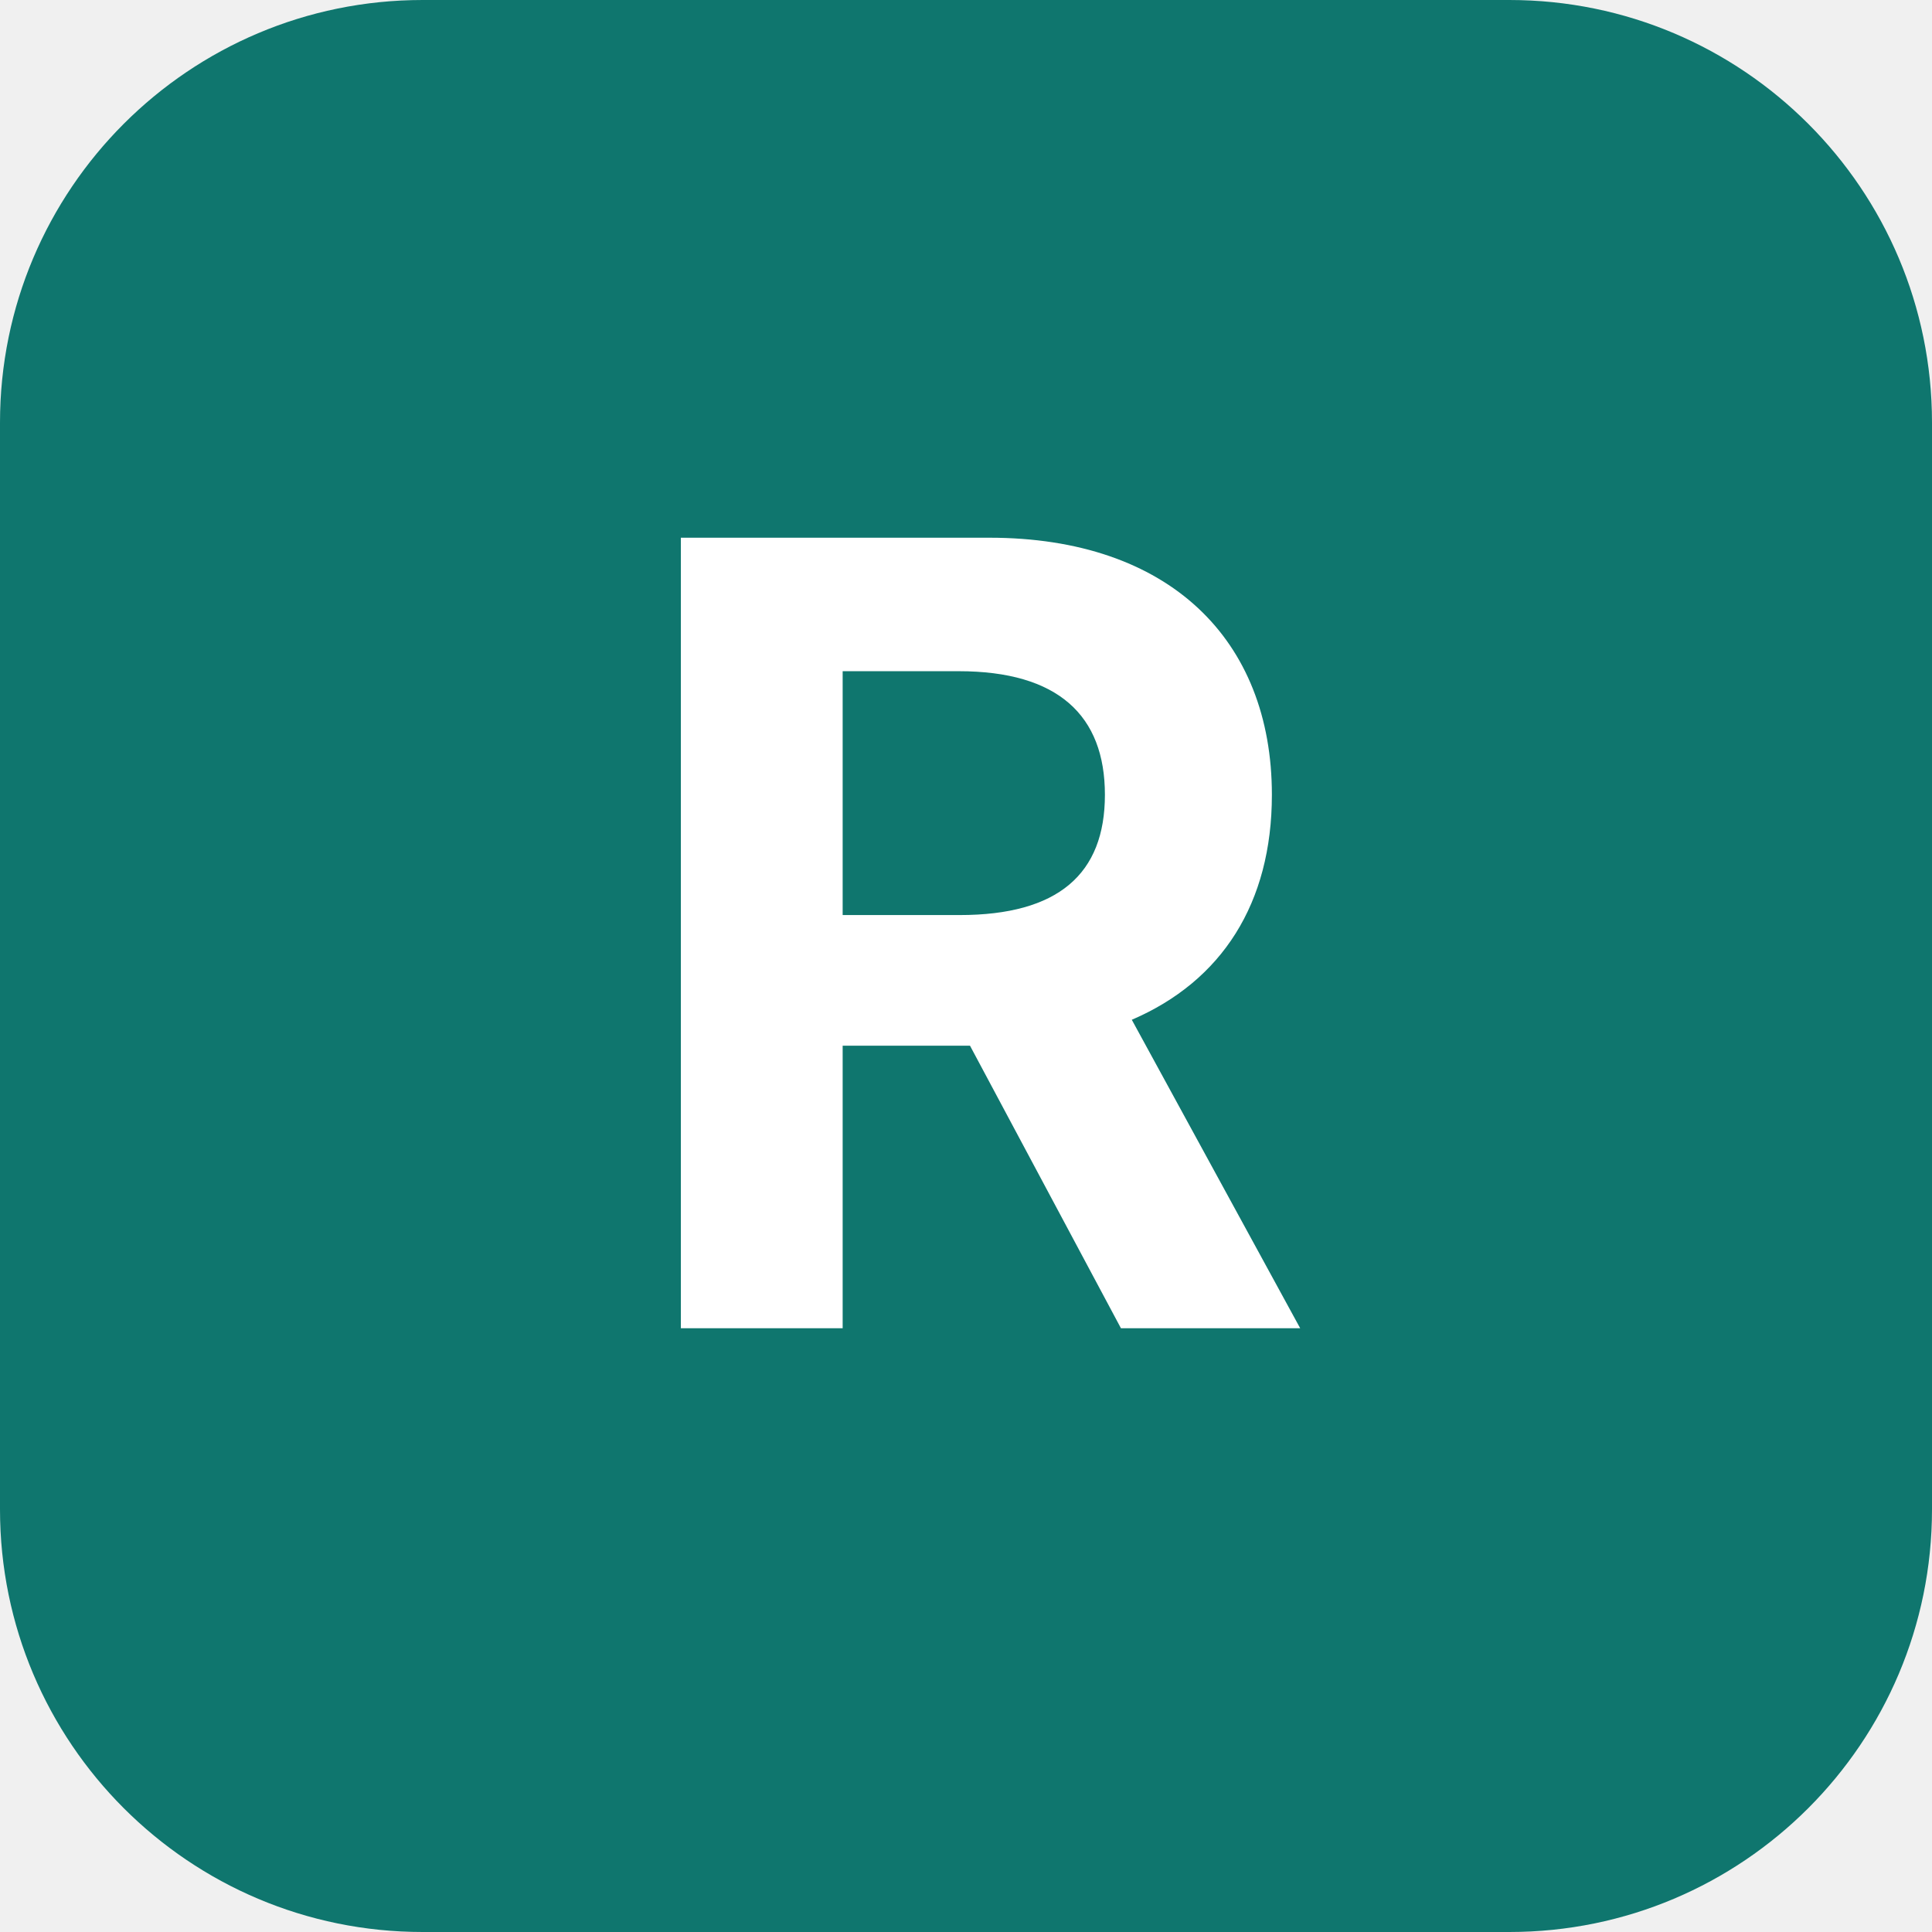
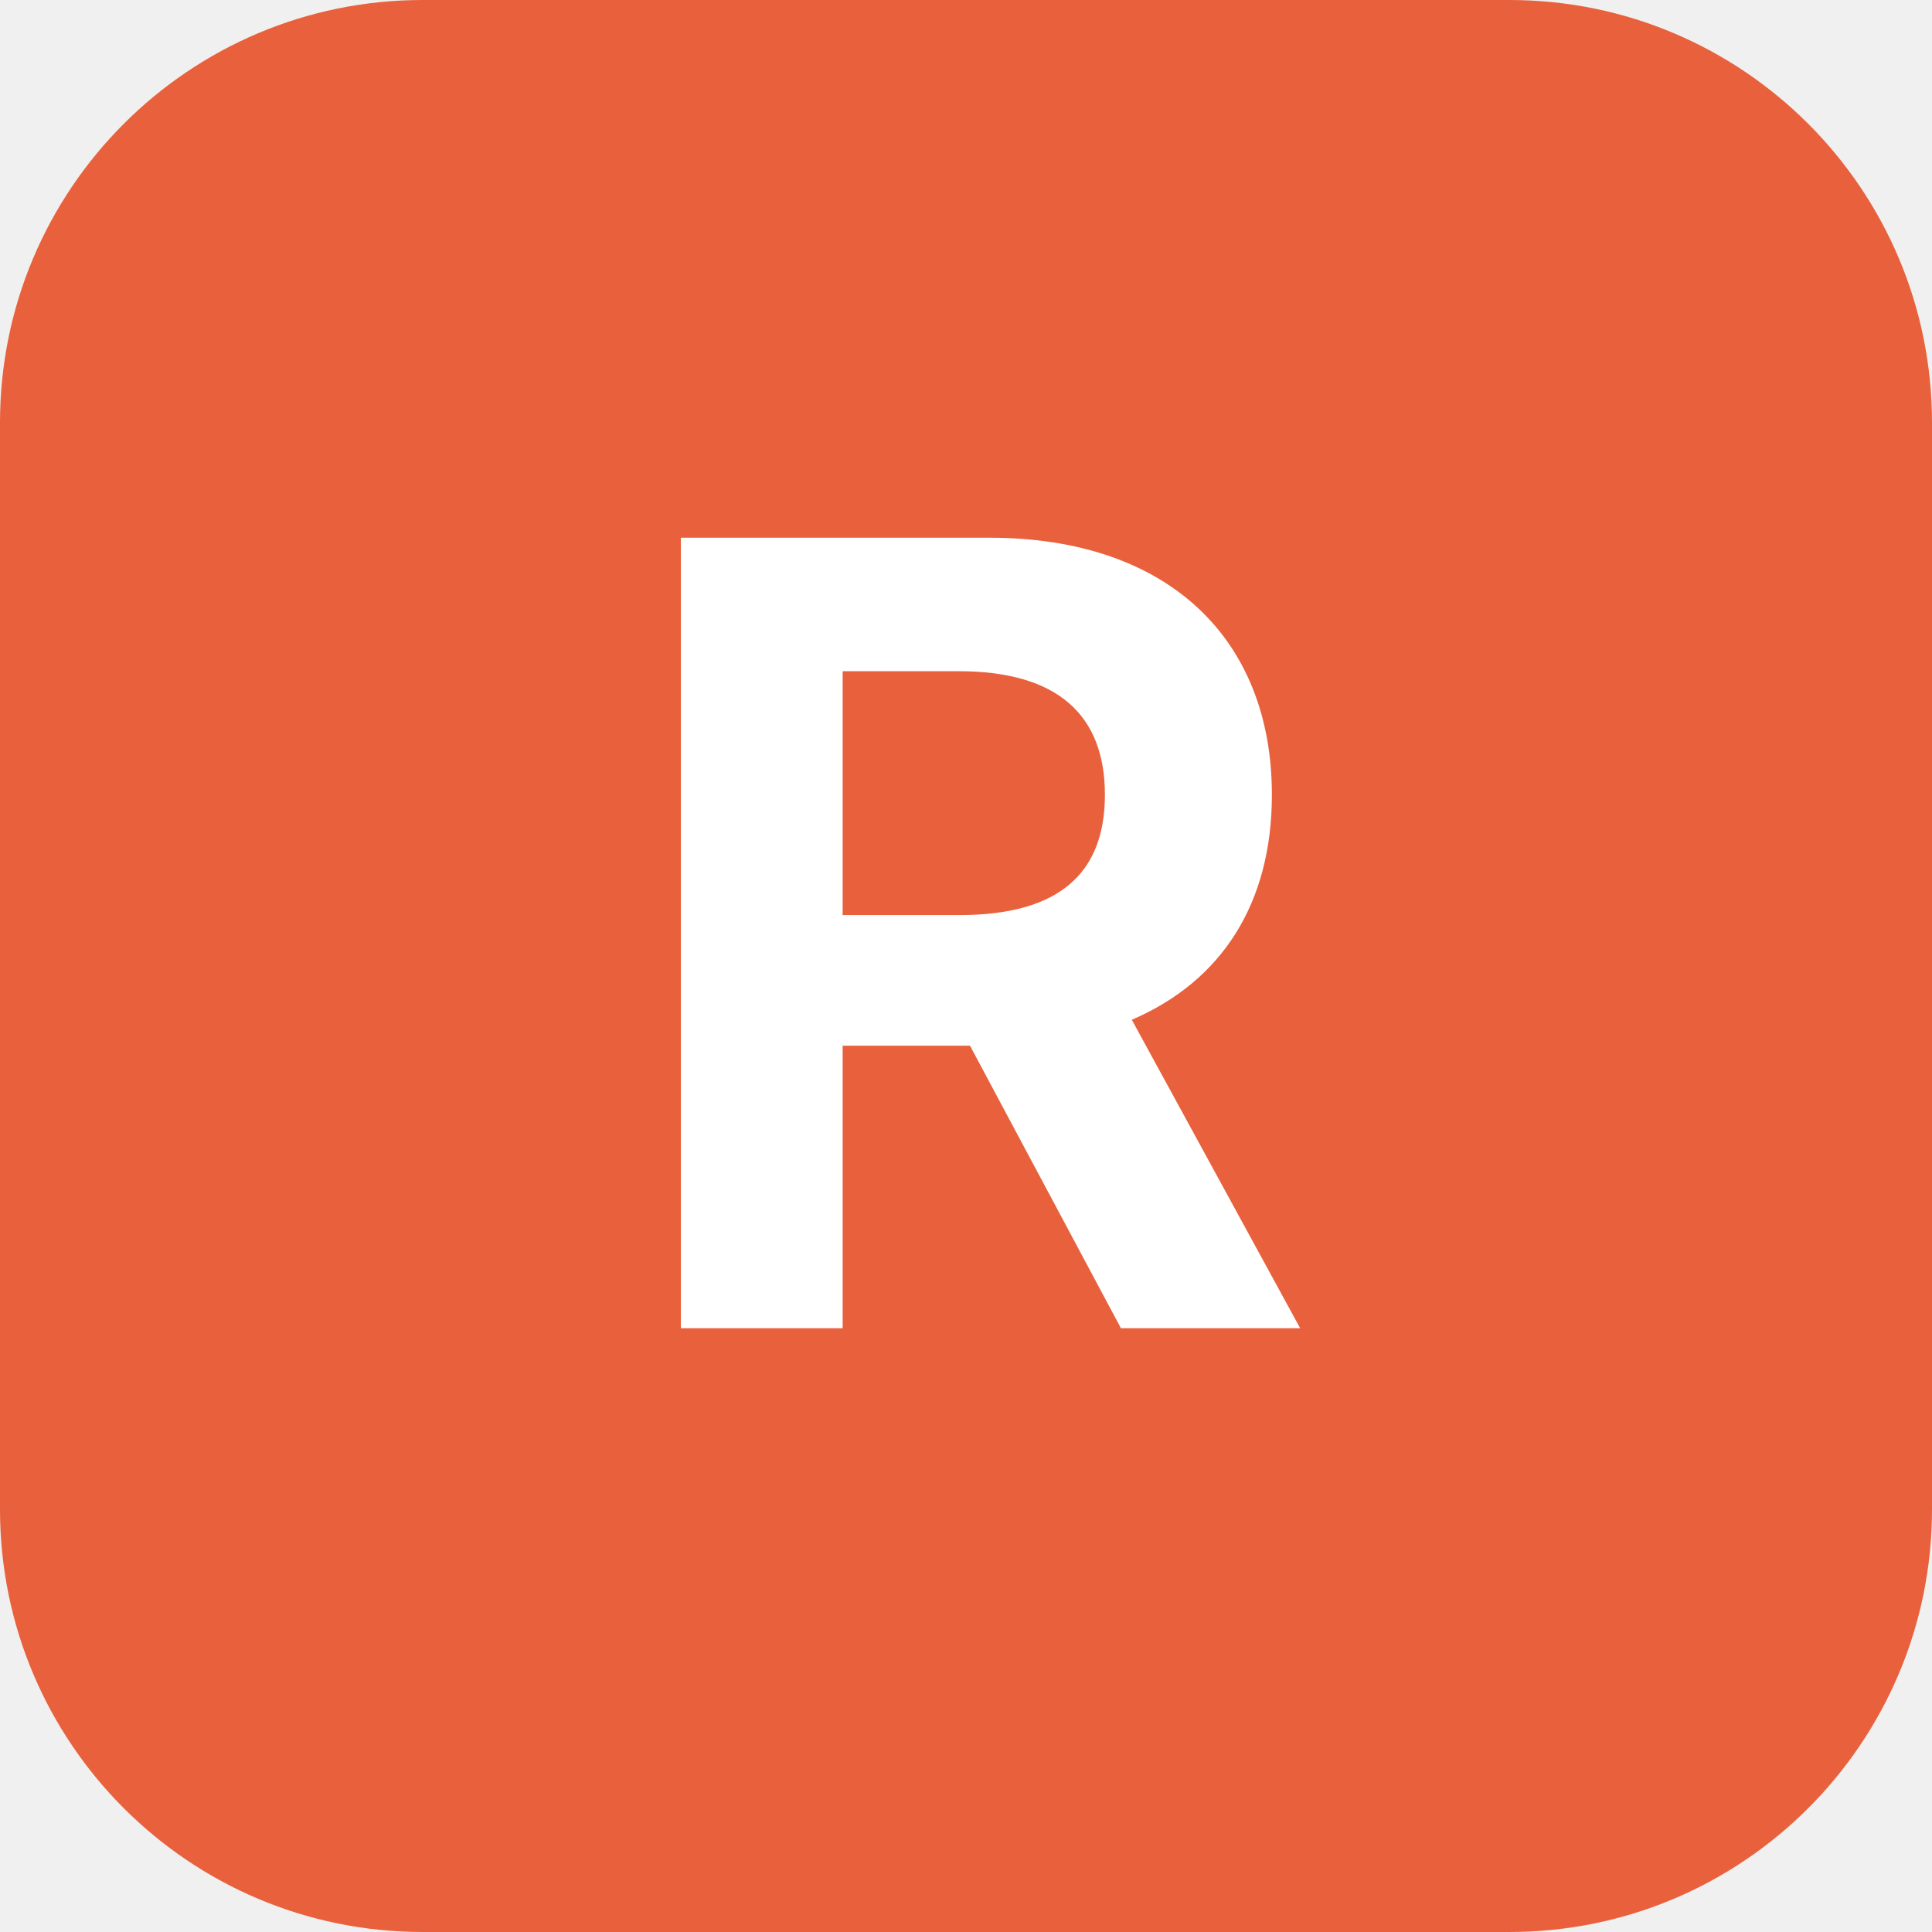
<svg xmlns="http://www.w3.org/2000/svg" viewBox="0 0 64 64" fill="none">
-   <rect width="64" height="64" rx="14" fill="#0F766E" />
-   <text x="32" y="44" text-anchor="middle" font-family="system-ui, -apple-system, Segoe UI, sans-serif" font-size="36" font-weight="700" fill="#FFFFFF">R</text>
+   <rect width="64" height="64" rx="14" fill="#E8613C" />
+   <text x="32" y="44" text-anchor="middle" font-family="Space Grotesk, system-ui, -apple-system, Segoe UI, sans-serif" font-size="36" font-weight="700" fill="#FFFFFF">R</text>
</svg>
